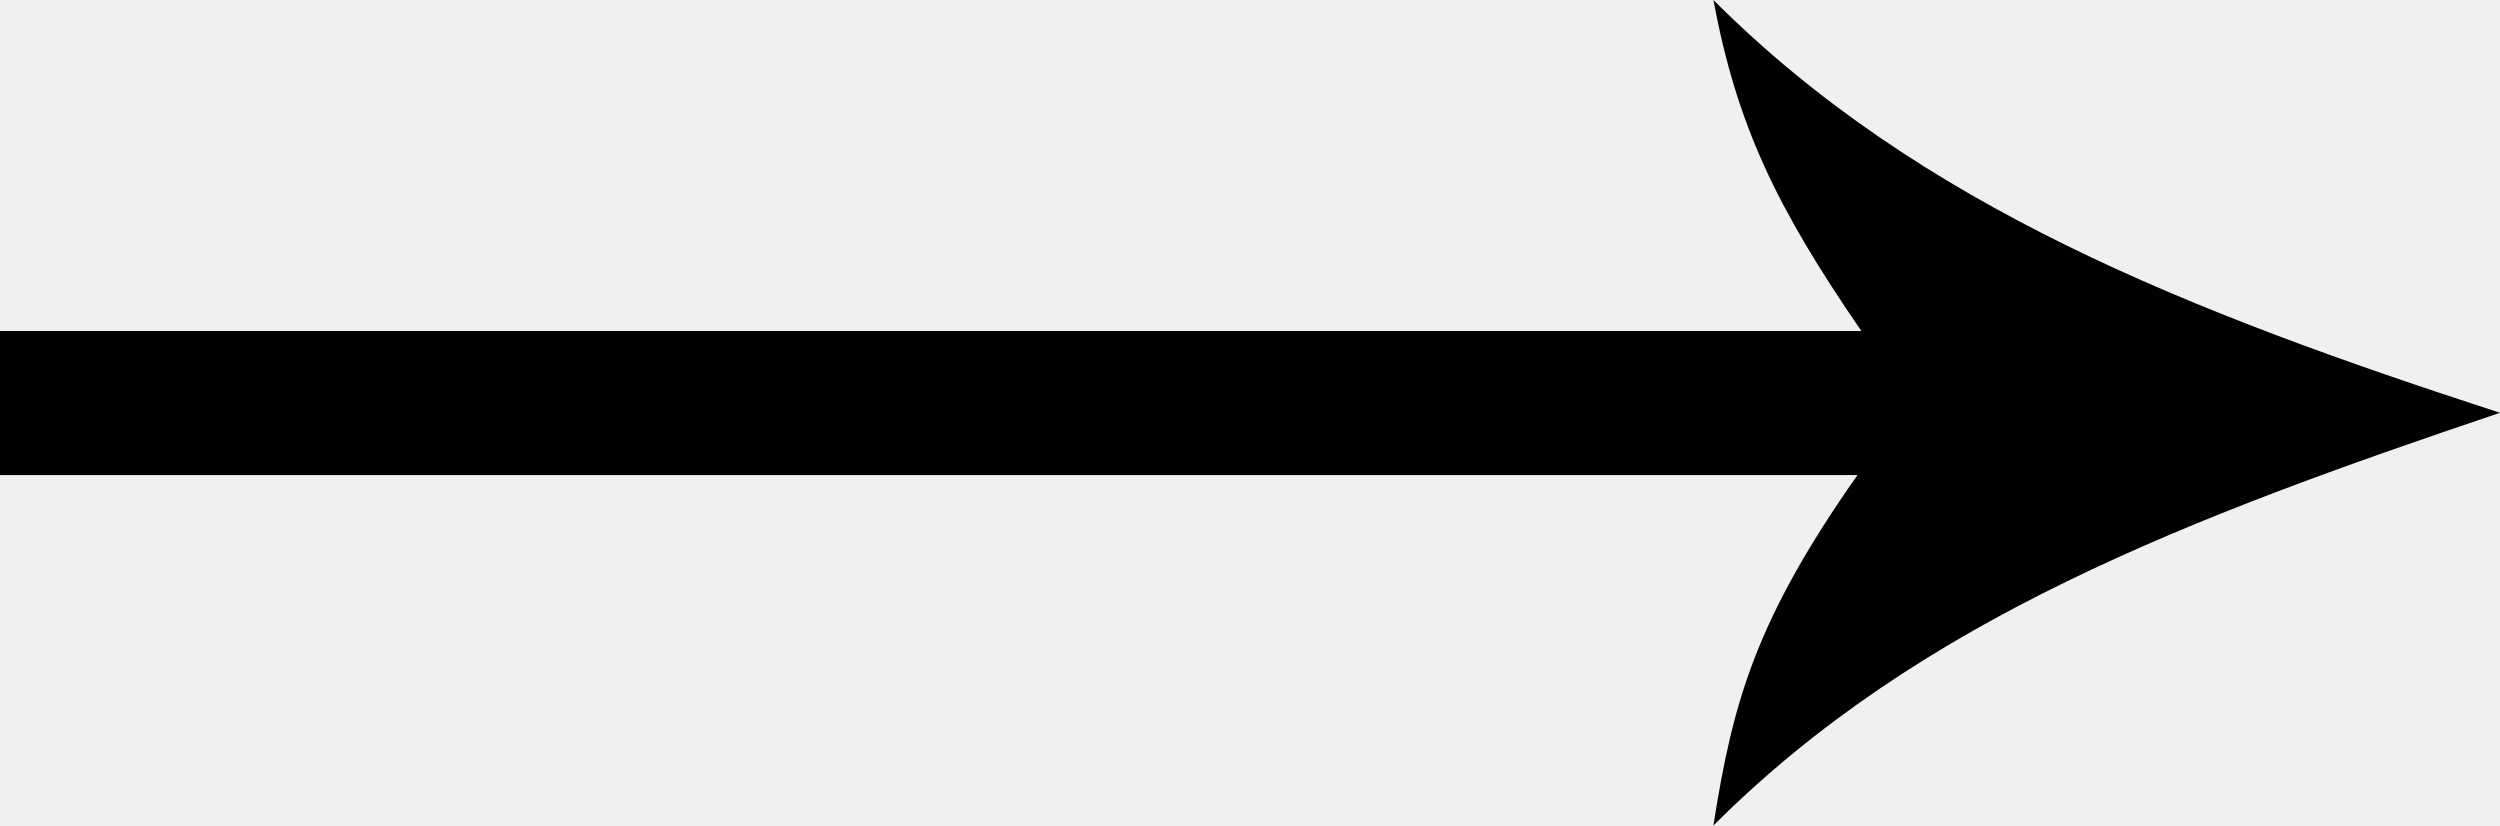
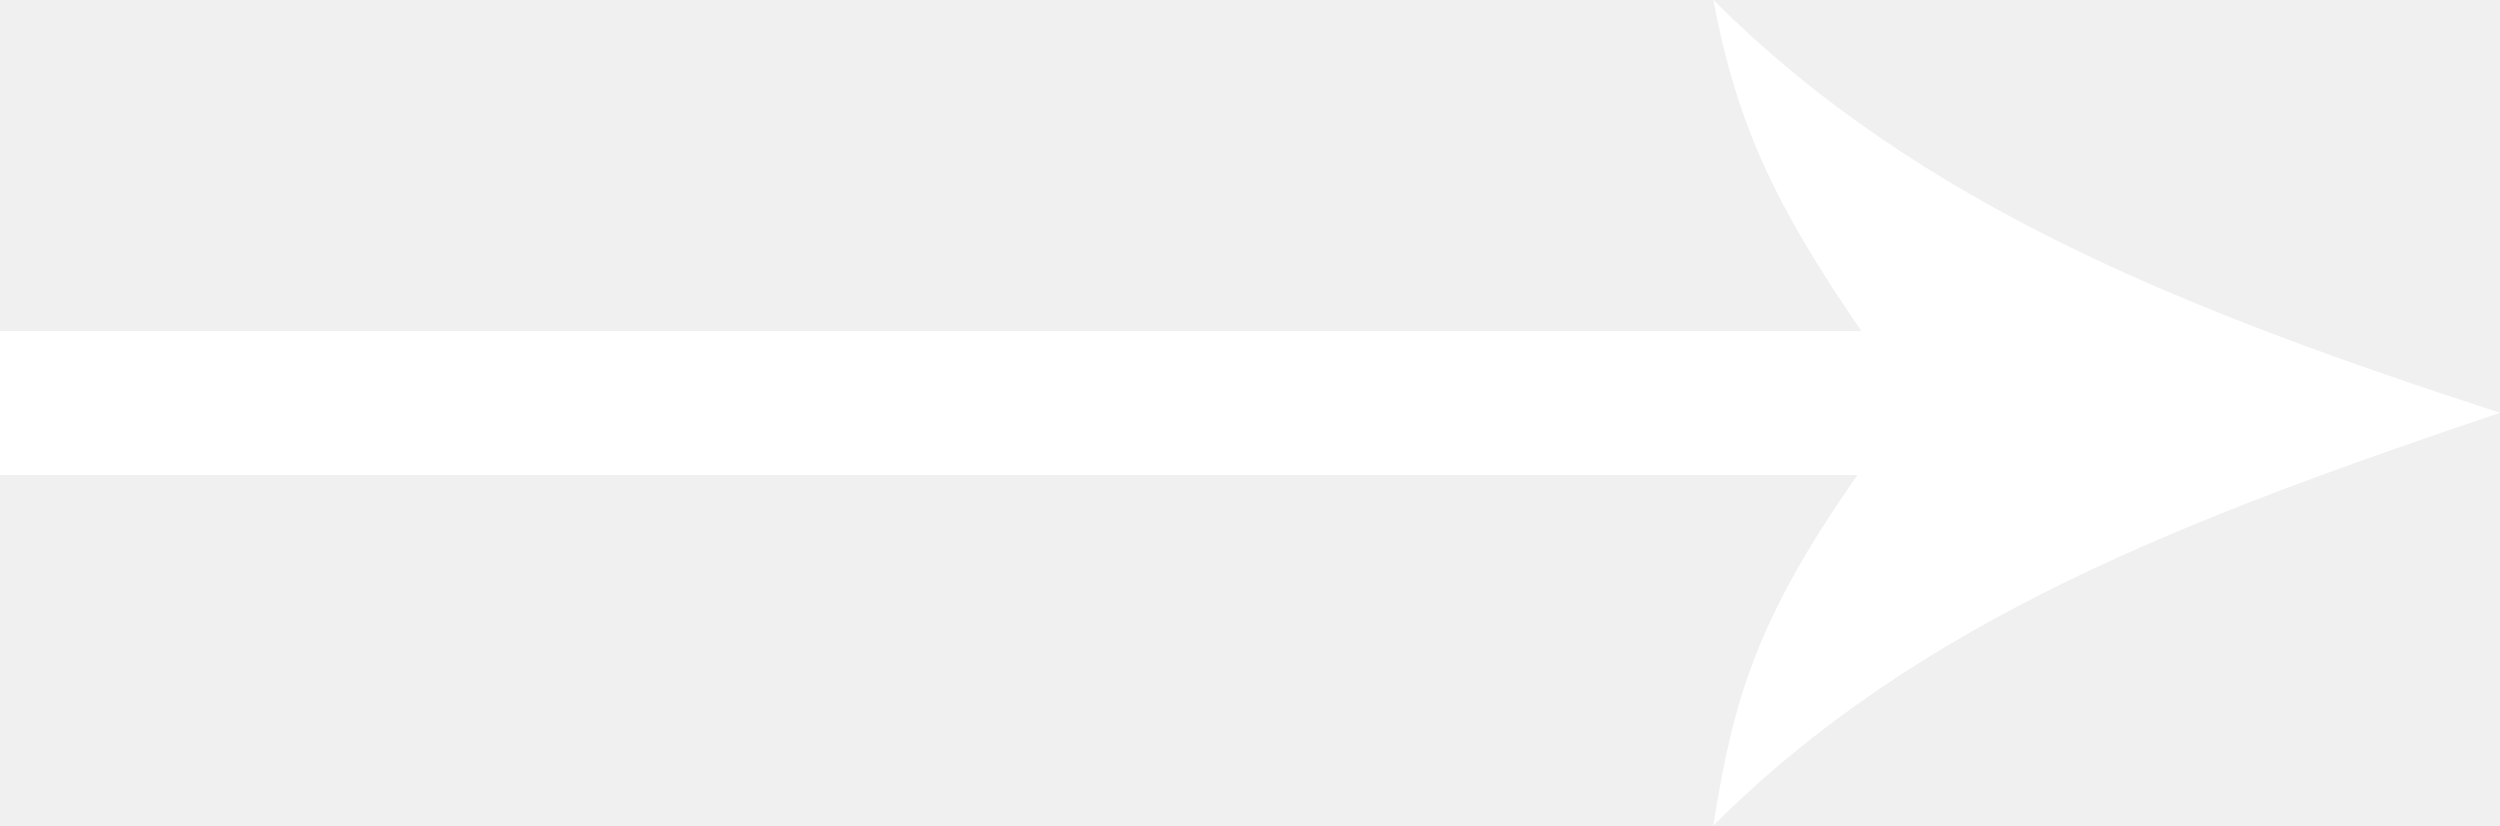
<svg xmlns="http://www.w3.org/2000/svg" version="1.1" id="Layer_1" x="0px" y="0px" viewBox="0 0 64.2 21.2" enable-background="new 0 0 64.2 21.2" xml:space="preserve">
  <g>
-     <path fill="#010101" d="M0,8.5h47.8C45.6,5.3,44.6,3.2,44,0c5.3,5.3,12.2,8,20.2,10.6c-8,2.7-14.9,5.3-20.2,10.6   c0.5-3.2,1.1-5.3,3.7-9H0V8.5z" />
+     <path fill="#FFFFFF" d="M0,8.5h47.8C45.6,5.3,44.6,3.2,44,0c5.3,5.3,12.2,8,20.2,10.6c-8,2.7-14.9,5.3-20.2,10.6   c0.5-3.2,1.1-5.3,3.7-9H0V8.5z" />
  </g>
</svg>
